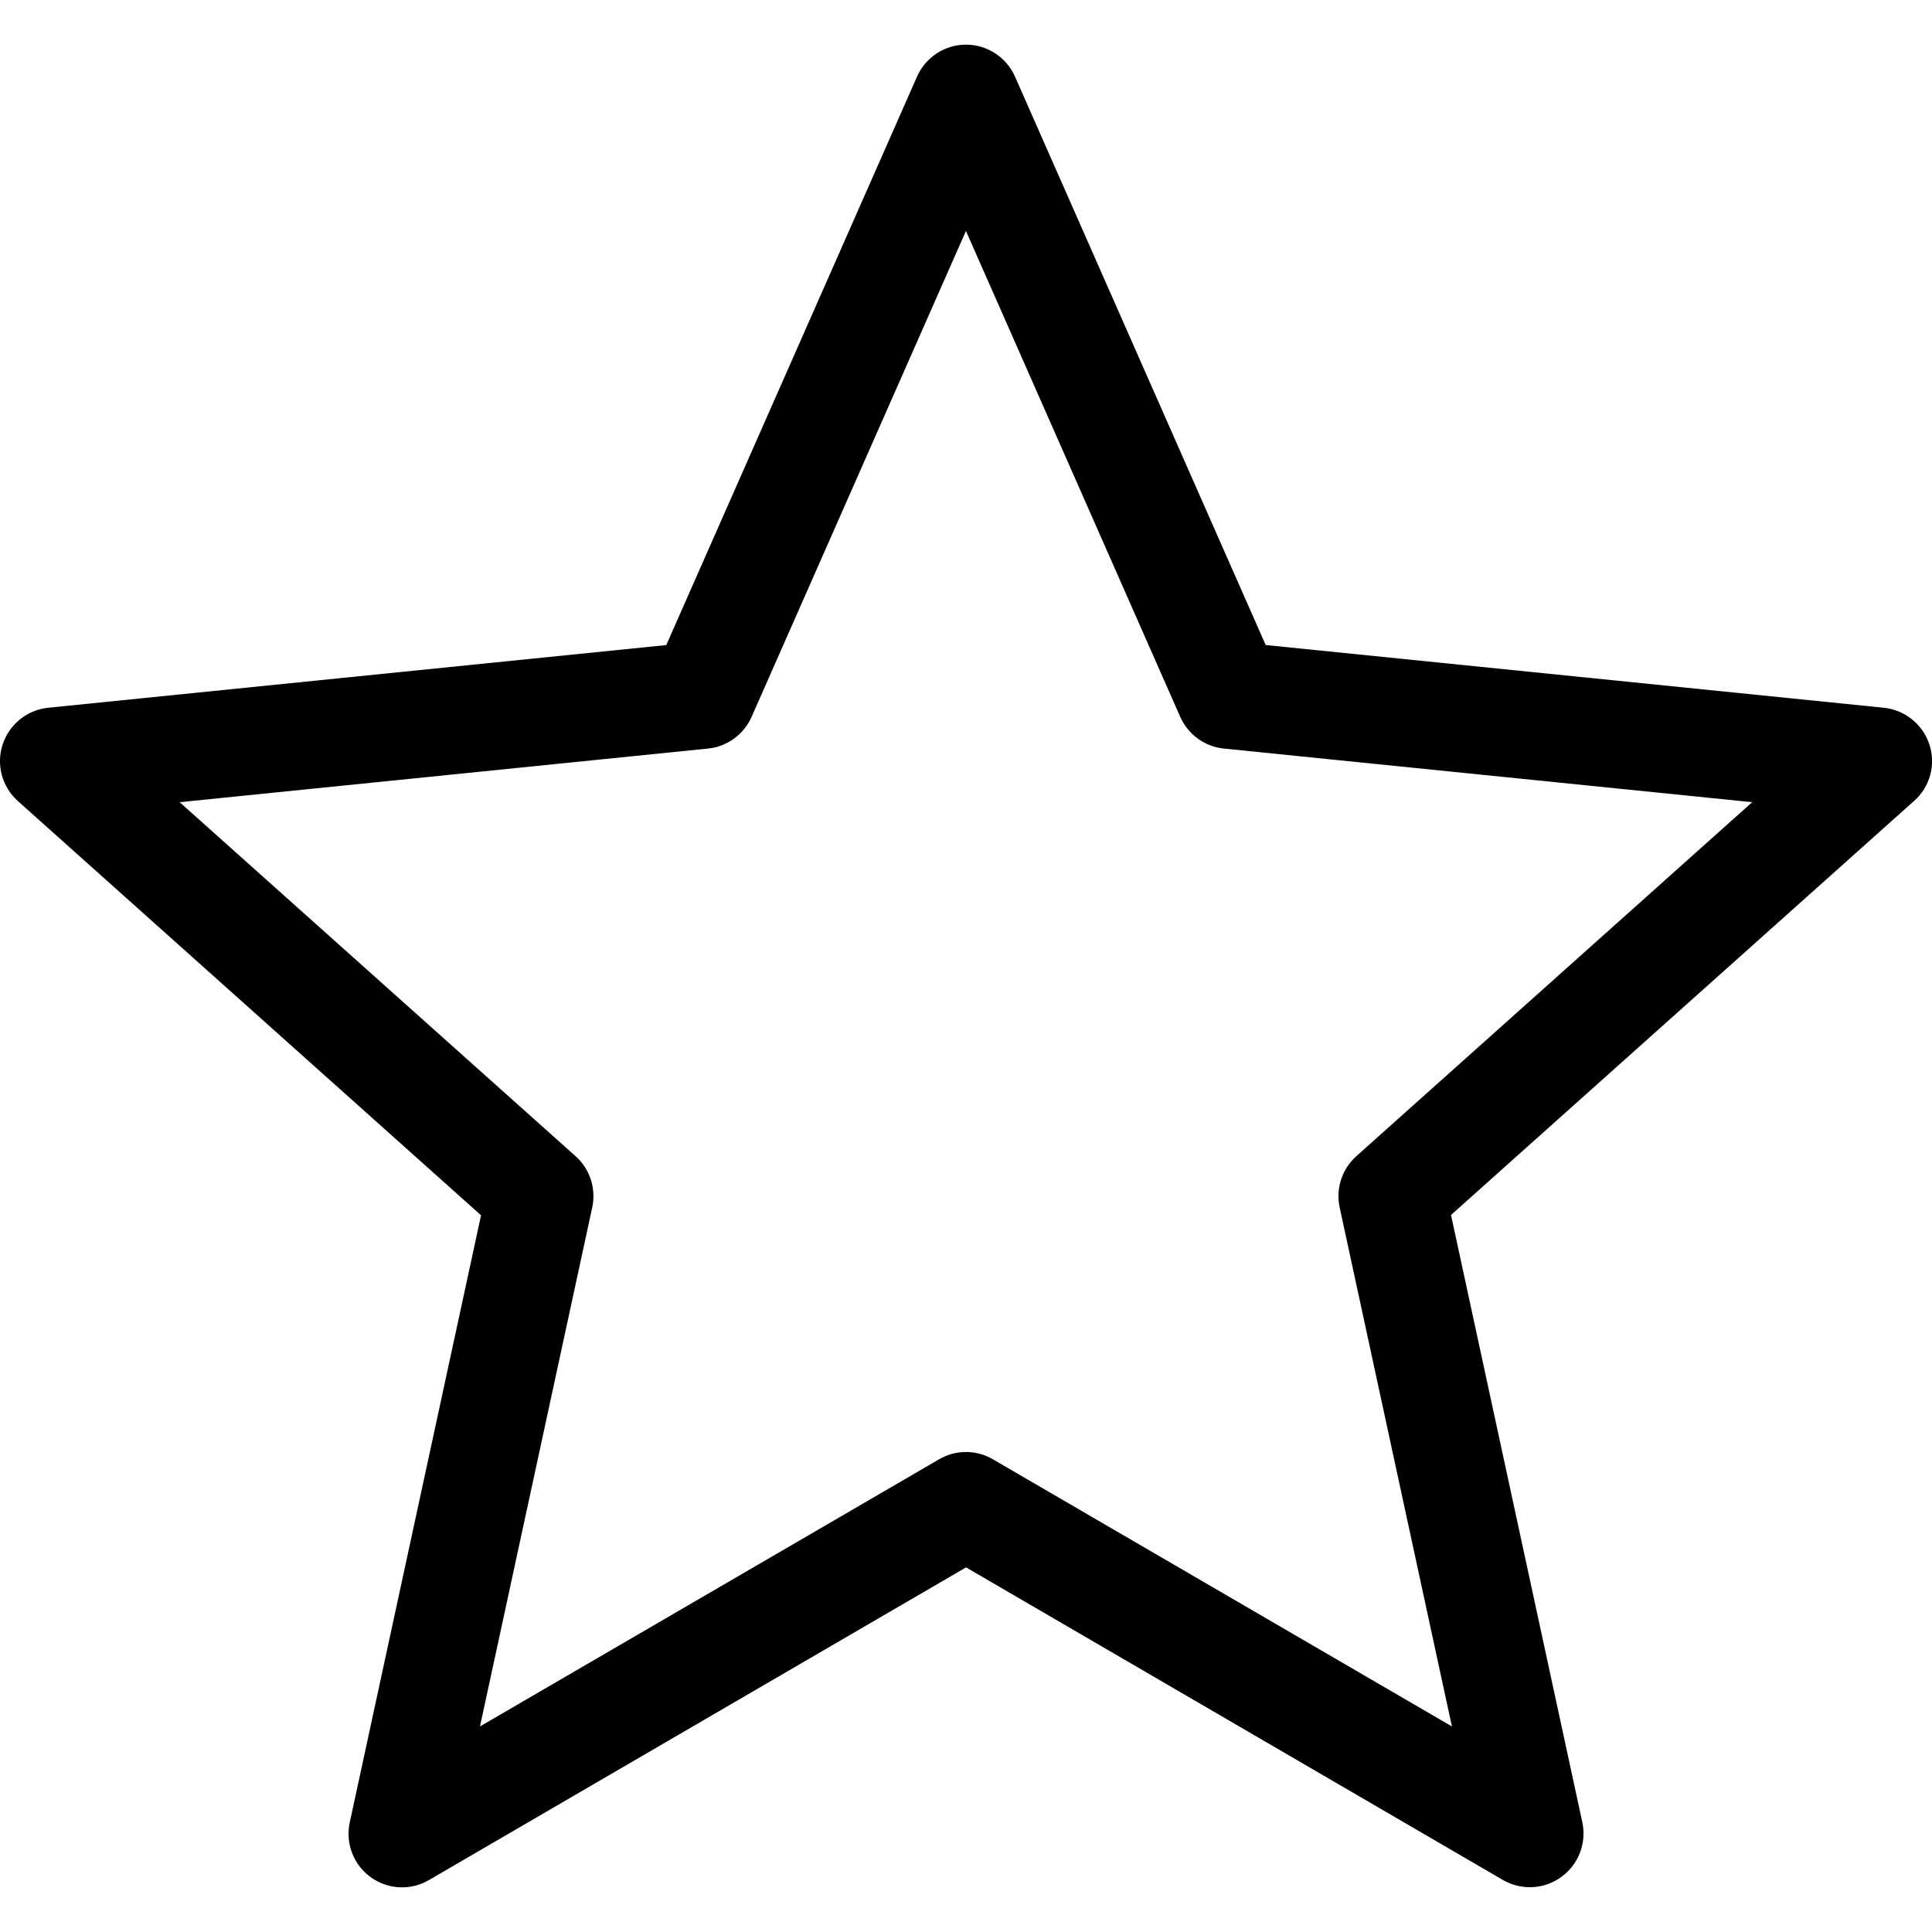
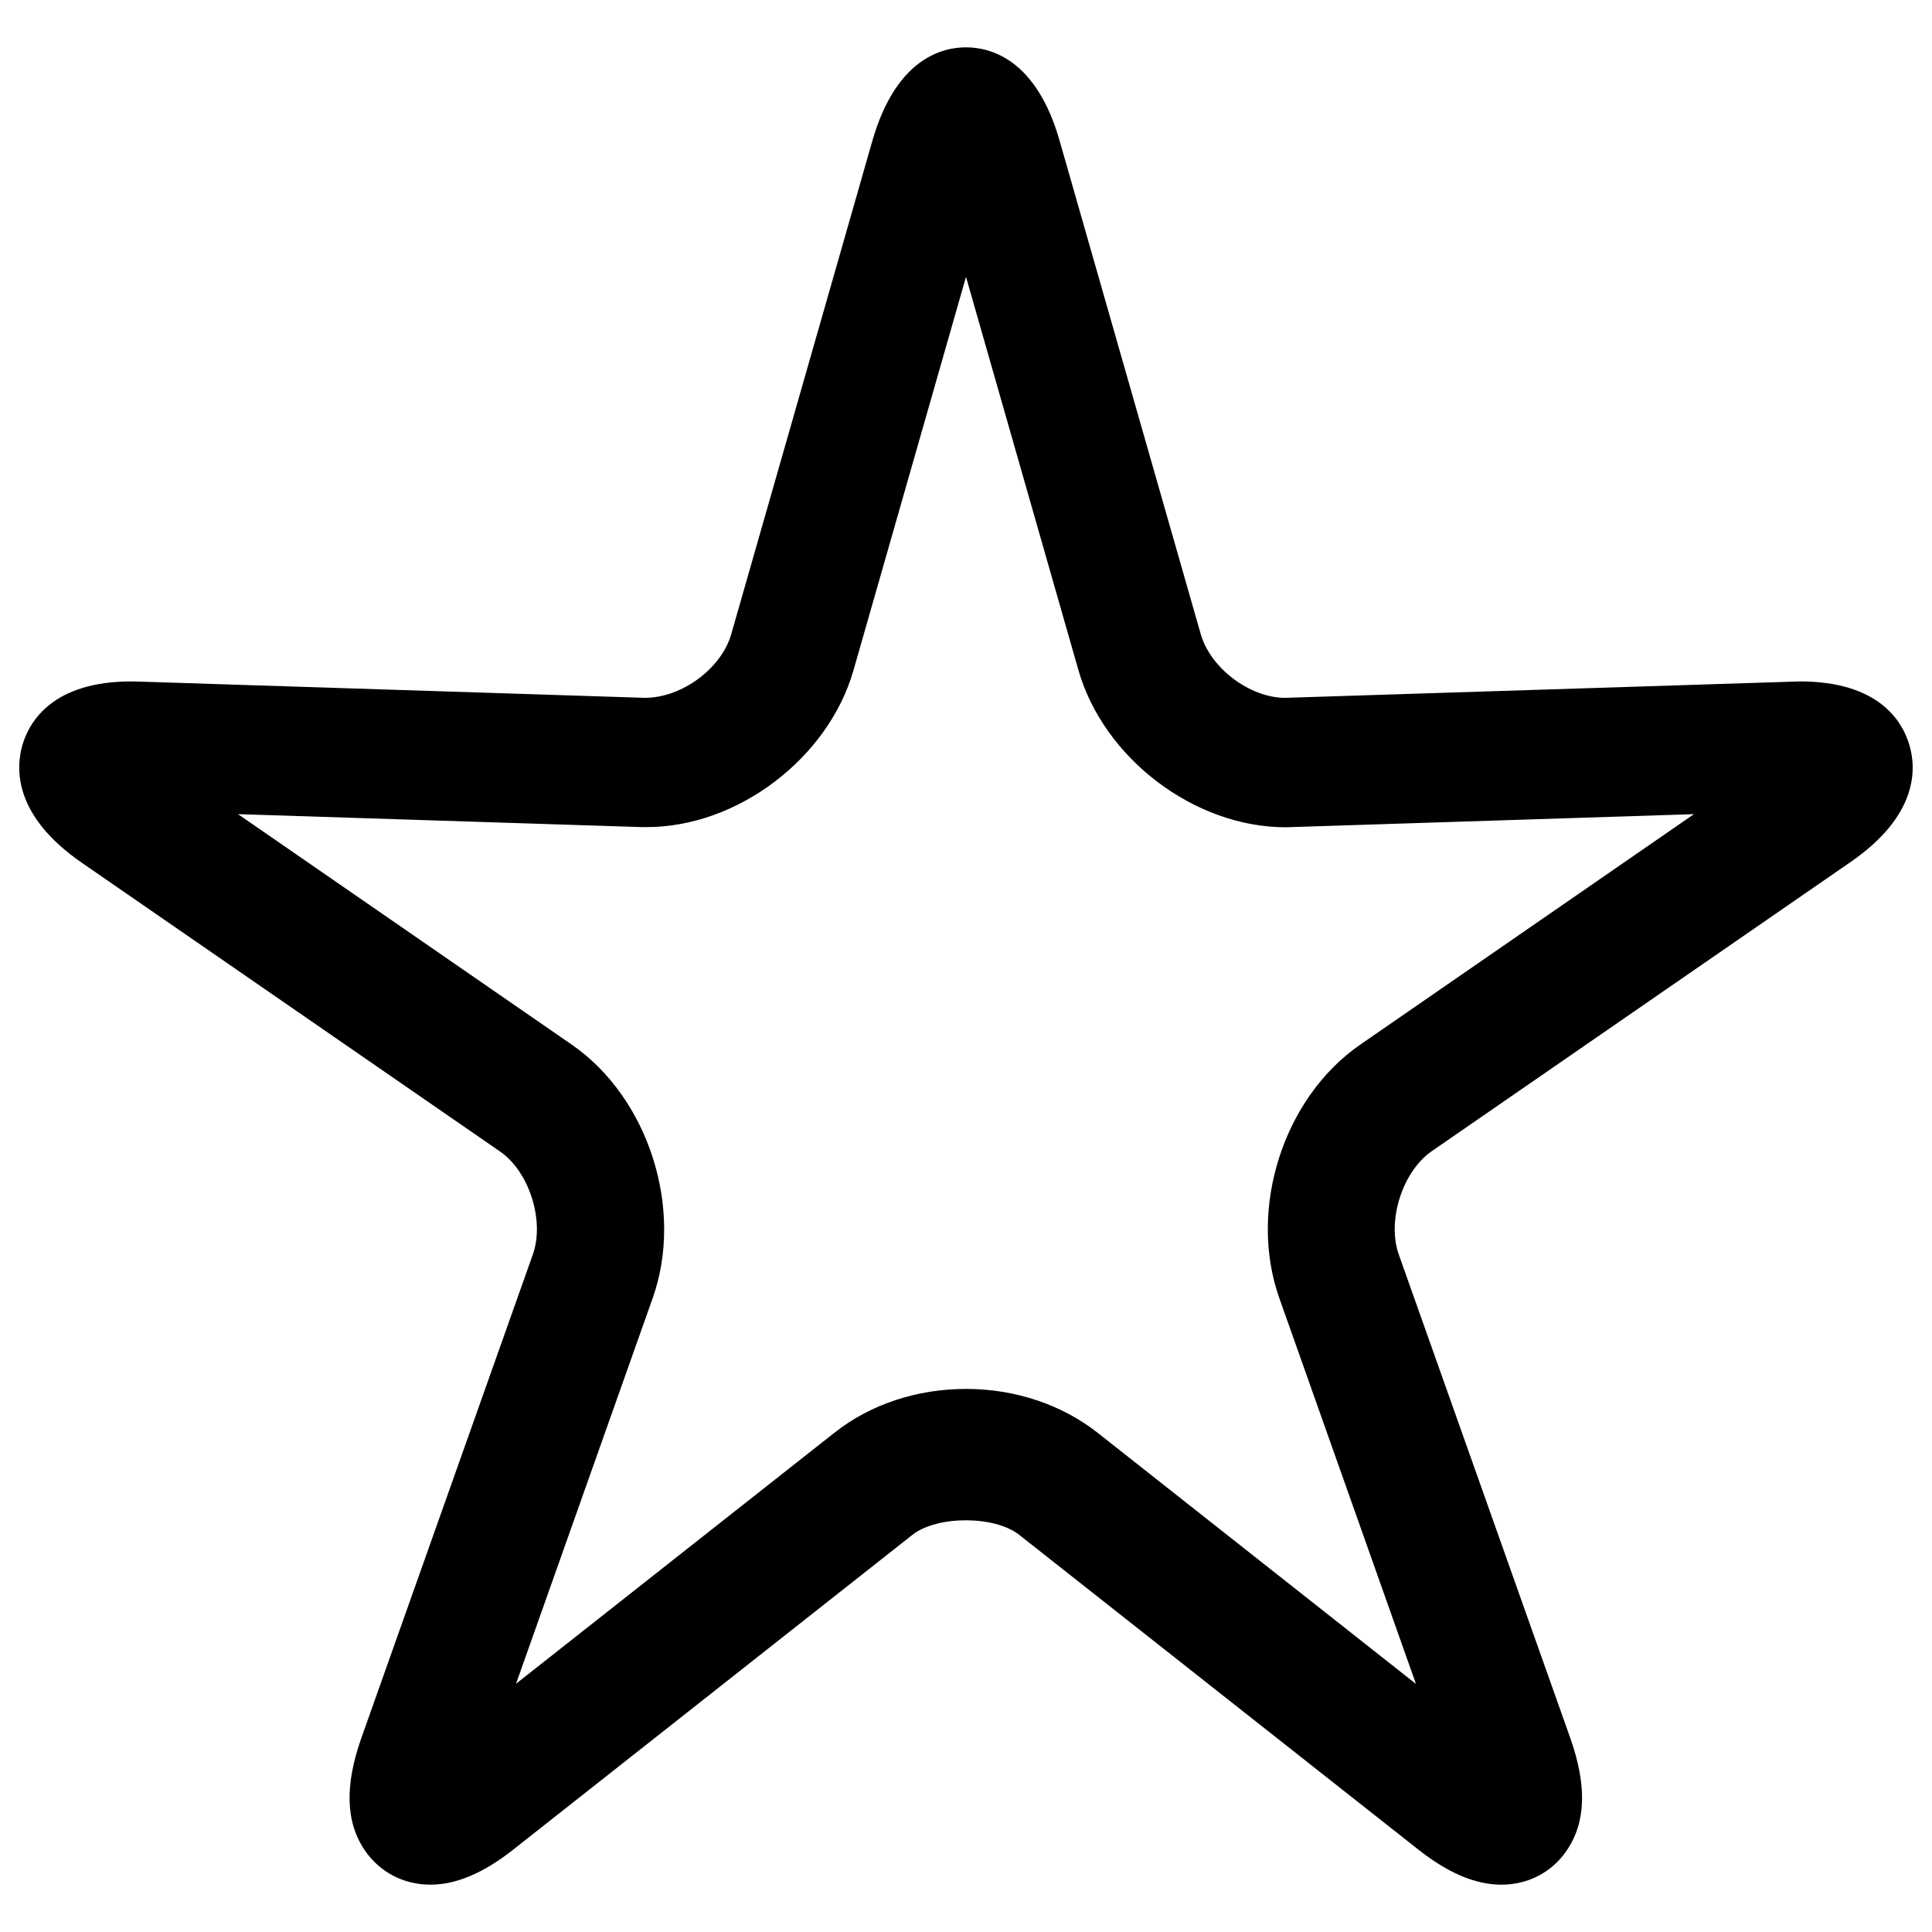
- <svg xmlns="http://www.w3.org/2000/svg" version="1.1" id="Capa_1" x="0px" y="0px" width="36.09px" height="36.09px" viewBox="0 0 36.09 36.09" style="enable-background:new 0 0 36.09 36.09;" xml:space="preserve">
+ <svg xmlns="http://www.w3.org/2000/svg" version="1.1" x="0px" y="0px" viewBox="0 0 1000 1000" enable-background="new 0 0 1000 1000" xml:space="preserve">
  <g>
-     <path d="M36.042,13.909c-0.123-0.377-0.456-0.646-0.85-0.688l-11.549-1.172L18.96,1.43c-0.16-0.36-0.519-0.596-0.915-0.596   s-0.755,0.234-0.915,0.598L12.446,12.05L0.899,13.221c-0.394,0.04-0.728,0.312-0.85,0.688c-0.123,0.377-0.011,0.791,0.285,1.055   l8.652,7.738L6.533,34.045c-0.083,0.387,0.069,0.787,0.39,1.02c0.175,0.127,0.381,0.191,0.588,0.191   c0.173,0,0.347-0.045,0.503-0.137l10.032-5.84l10.03,5.84c0.342,0.197,0.77,0.178,1.091-0.059c0.32-0.229,0.474-0.633,0.391-1.02   l-2.453-11.344l8.653-7.737C36.052,14.699,36.165,14.285,36.042,13.909z M25.336,21.598c-0.268,0.24-0.387,0.605-0.311,0.957   l2.097,9.695l-8.574-4.99c-0.311-0.182-0.695-0.182-1.006,0l-8.576,4.99l2.097-9.695c0.076-0.352-0.043-0.717-0.311-0.957   l-7.396-6.613l9.87-1.002c0.358-0.035,0.668-0.264,0.814-0.592l4.004-9.077l4.003,9.077c0.146,0.328,0.456,0.557,0.814,0.592   l9.87,1.002L25.336,21.598z" />
+     <path d="M988.2,385.3c-3.7-12.2-15.9-32.6-56.6-32.6c0,0,0,0,0,0l-266.4,8.5c-18.3,0-38.7-15.4-43.7-33L548.5,73c-12-42.2-35.6-48.5-48.5-48.5c-12.9,0-36.4,6.3-48.5,48.5l-73,255.2c-5.1,17.9-25.7,33-44.7,33l-261.6-8.4l-4.2-0.1c-40.4,0-52.6,20.4-56.3,32.6C8,397.7,7,422.2,42.4,446.6L258.8,596c15.1,10.4,23.2,35.8,17,53.3l-88.7,250.1c-8.8,24.8-8.2,44,1.9,58.6c7.7,11.1,20,17.5,33.7,17.5c13.3,0,27.4-5.9,42.9-18.1l206.7-163c12.7-10,42.5-10,55.2,0l206.7,163c15.5,12.2,29.6,18.1,42.9,18.1c13.8,0,26.1-6.4,33.7-17.5c10.1-14.6,10.7-33.8,1.9-58.6l-88.7-250.1c-6.2-17.5,1.9-42.9,17-53.4l216.4-149.4C993,422.1,992,397.7,988.2,385.3z M662.2,672l70.7,199.6L568,741.5c-18.5-14.5-42.6-22.6-68-22.6c-25.4,0-49.5,8-68,22.6l-164.9,130L337.8,672c16.4-46.1-2.1-103.9-42-131.4L123.2,421.4l208.7,6.7l2.9,0c47,0,94-35.7,107-81.3L500,143.3l58.2,203.6c13.1,45.6,60,81.3,107.3,81.3l211.3-6.8L704.2,540.6C664.2,568.1,645.8,625.8,662.2,672z" />
  </g>
-   <g>
- </g>
-   <g>
- </g>
-   <g>
- </g>
-   <g>
- </g>
-   <g>
- </g>
-   <g>
- </g>
-   <g>
- </g>
-   <g>
- </g>
-   <g>
- </g>
-   <g>
- </g>
-   <g>
- </g>
-   <g>
- </g>
-   <g>
- </g>
-   <g>
- </g>
-   <g>
- </g>
</svg>
